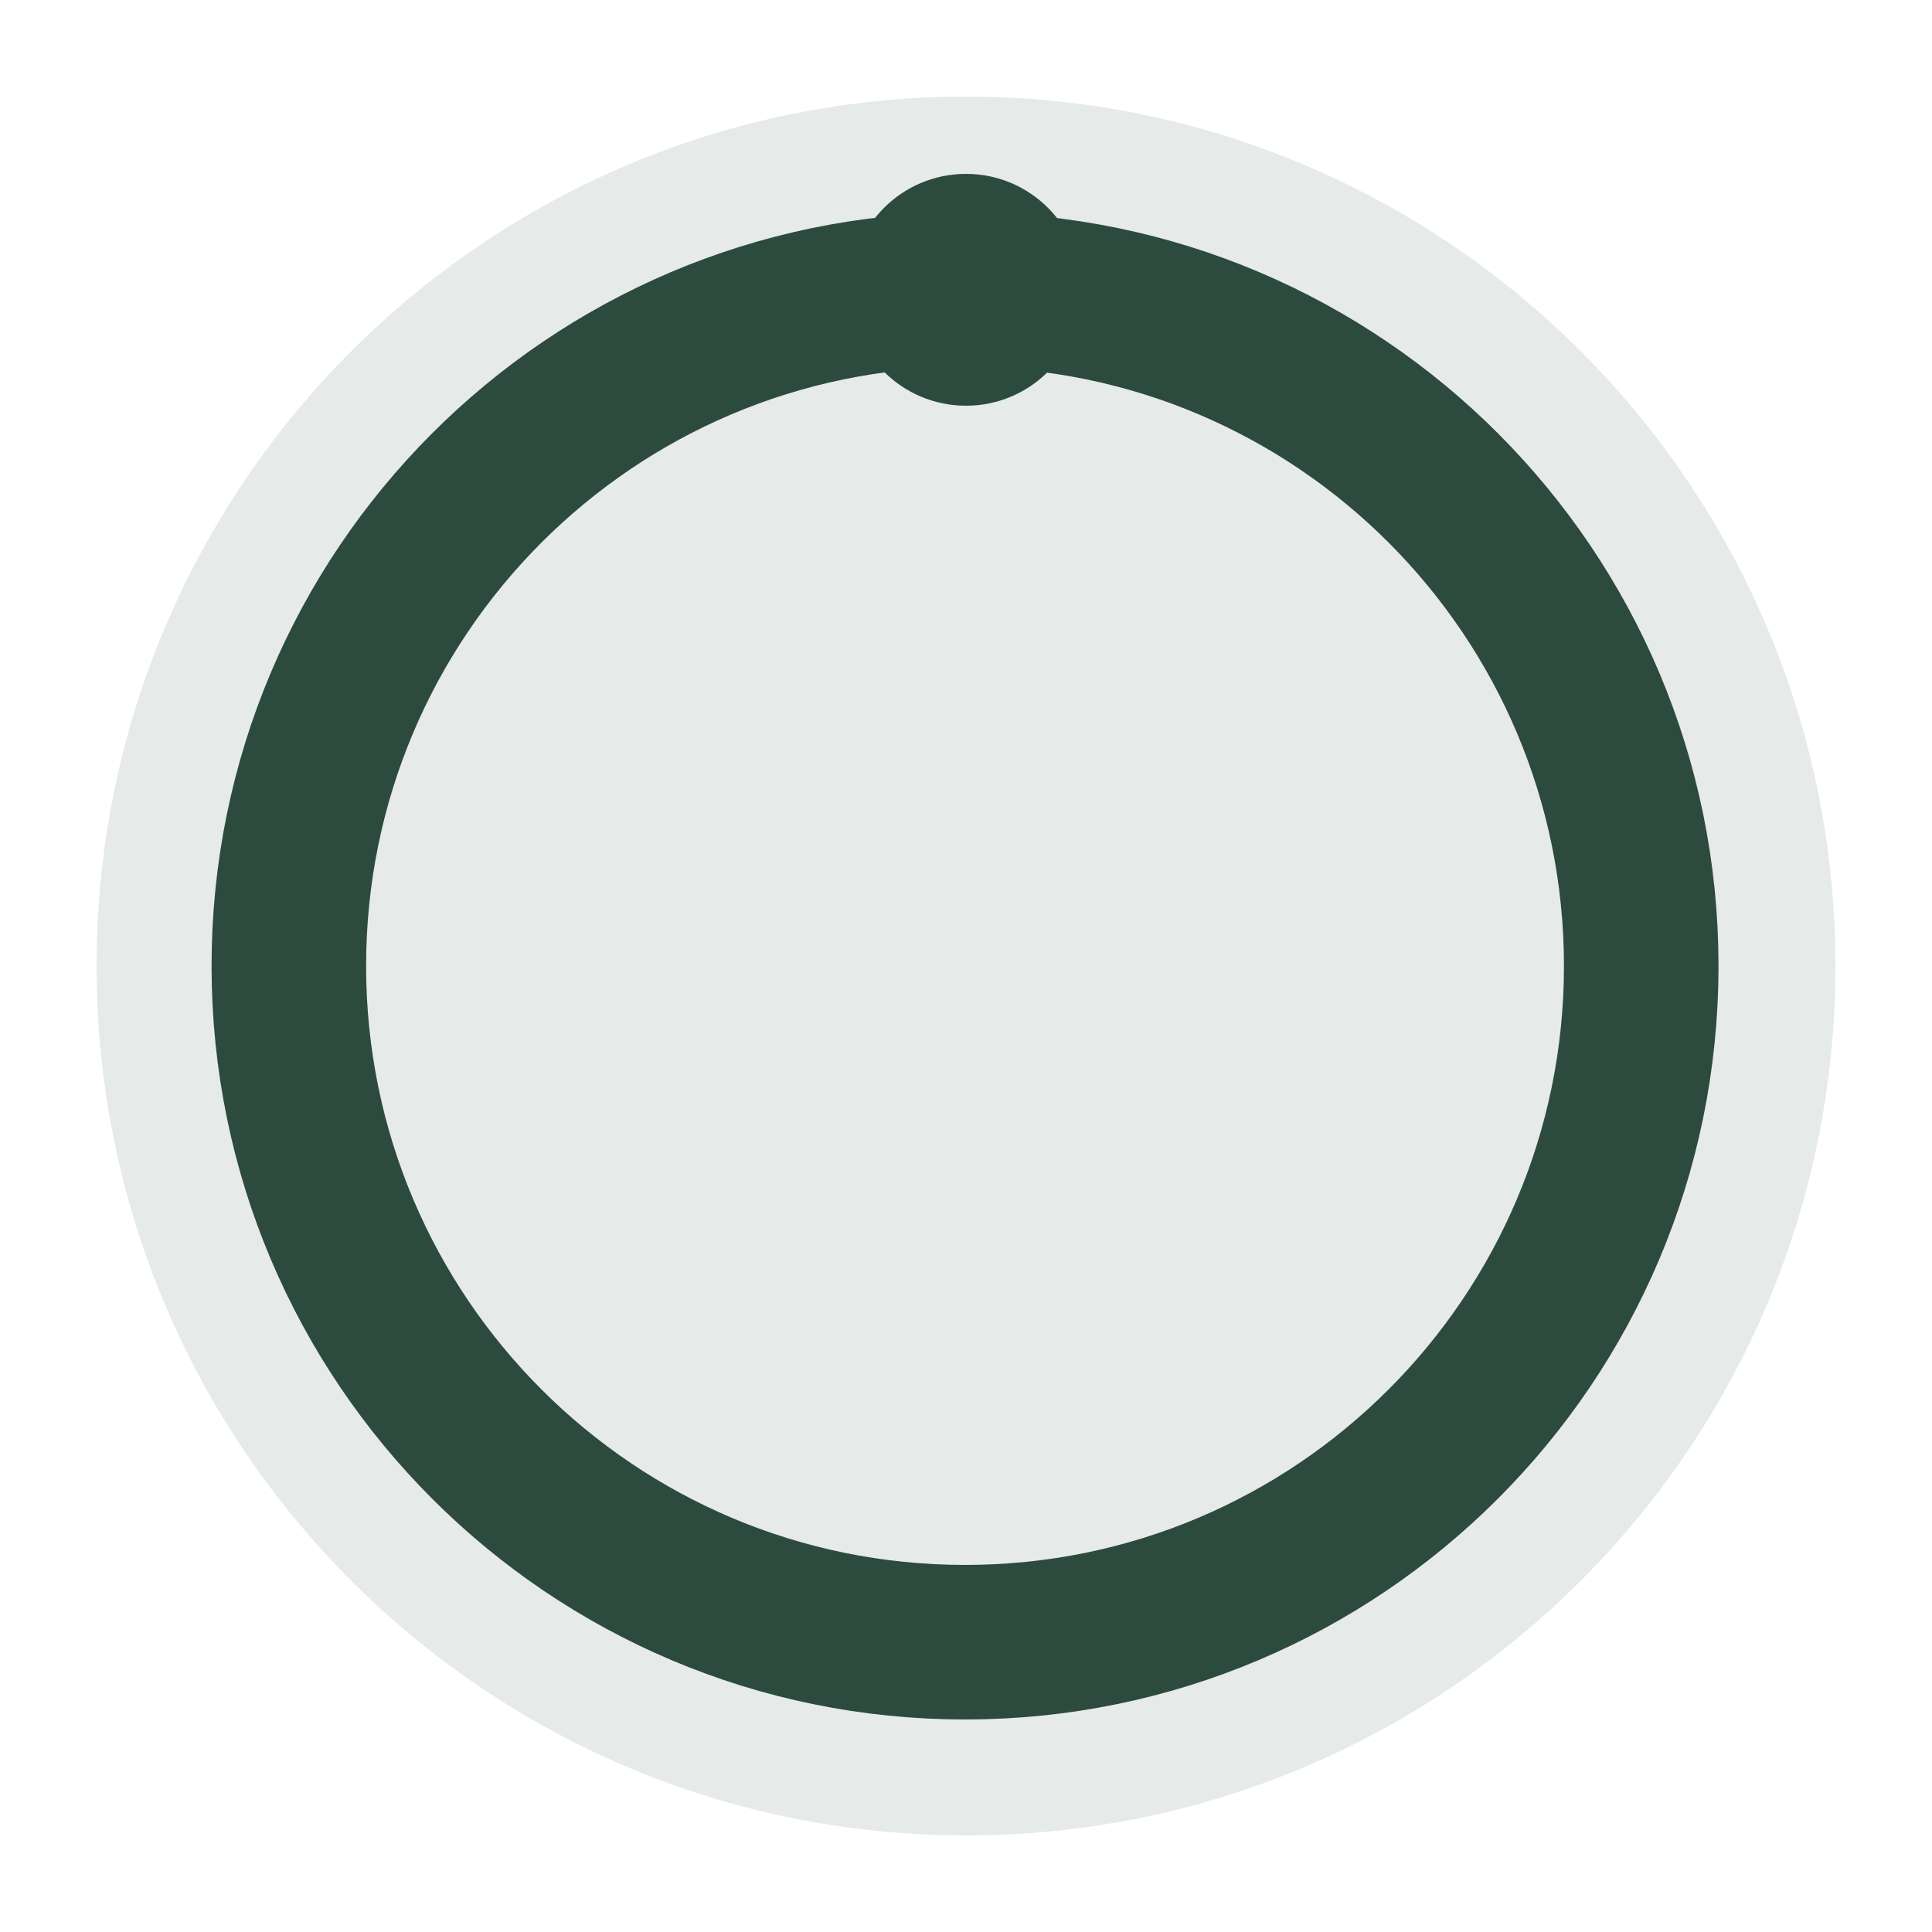
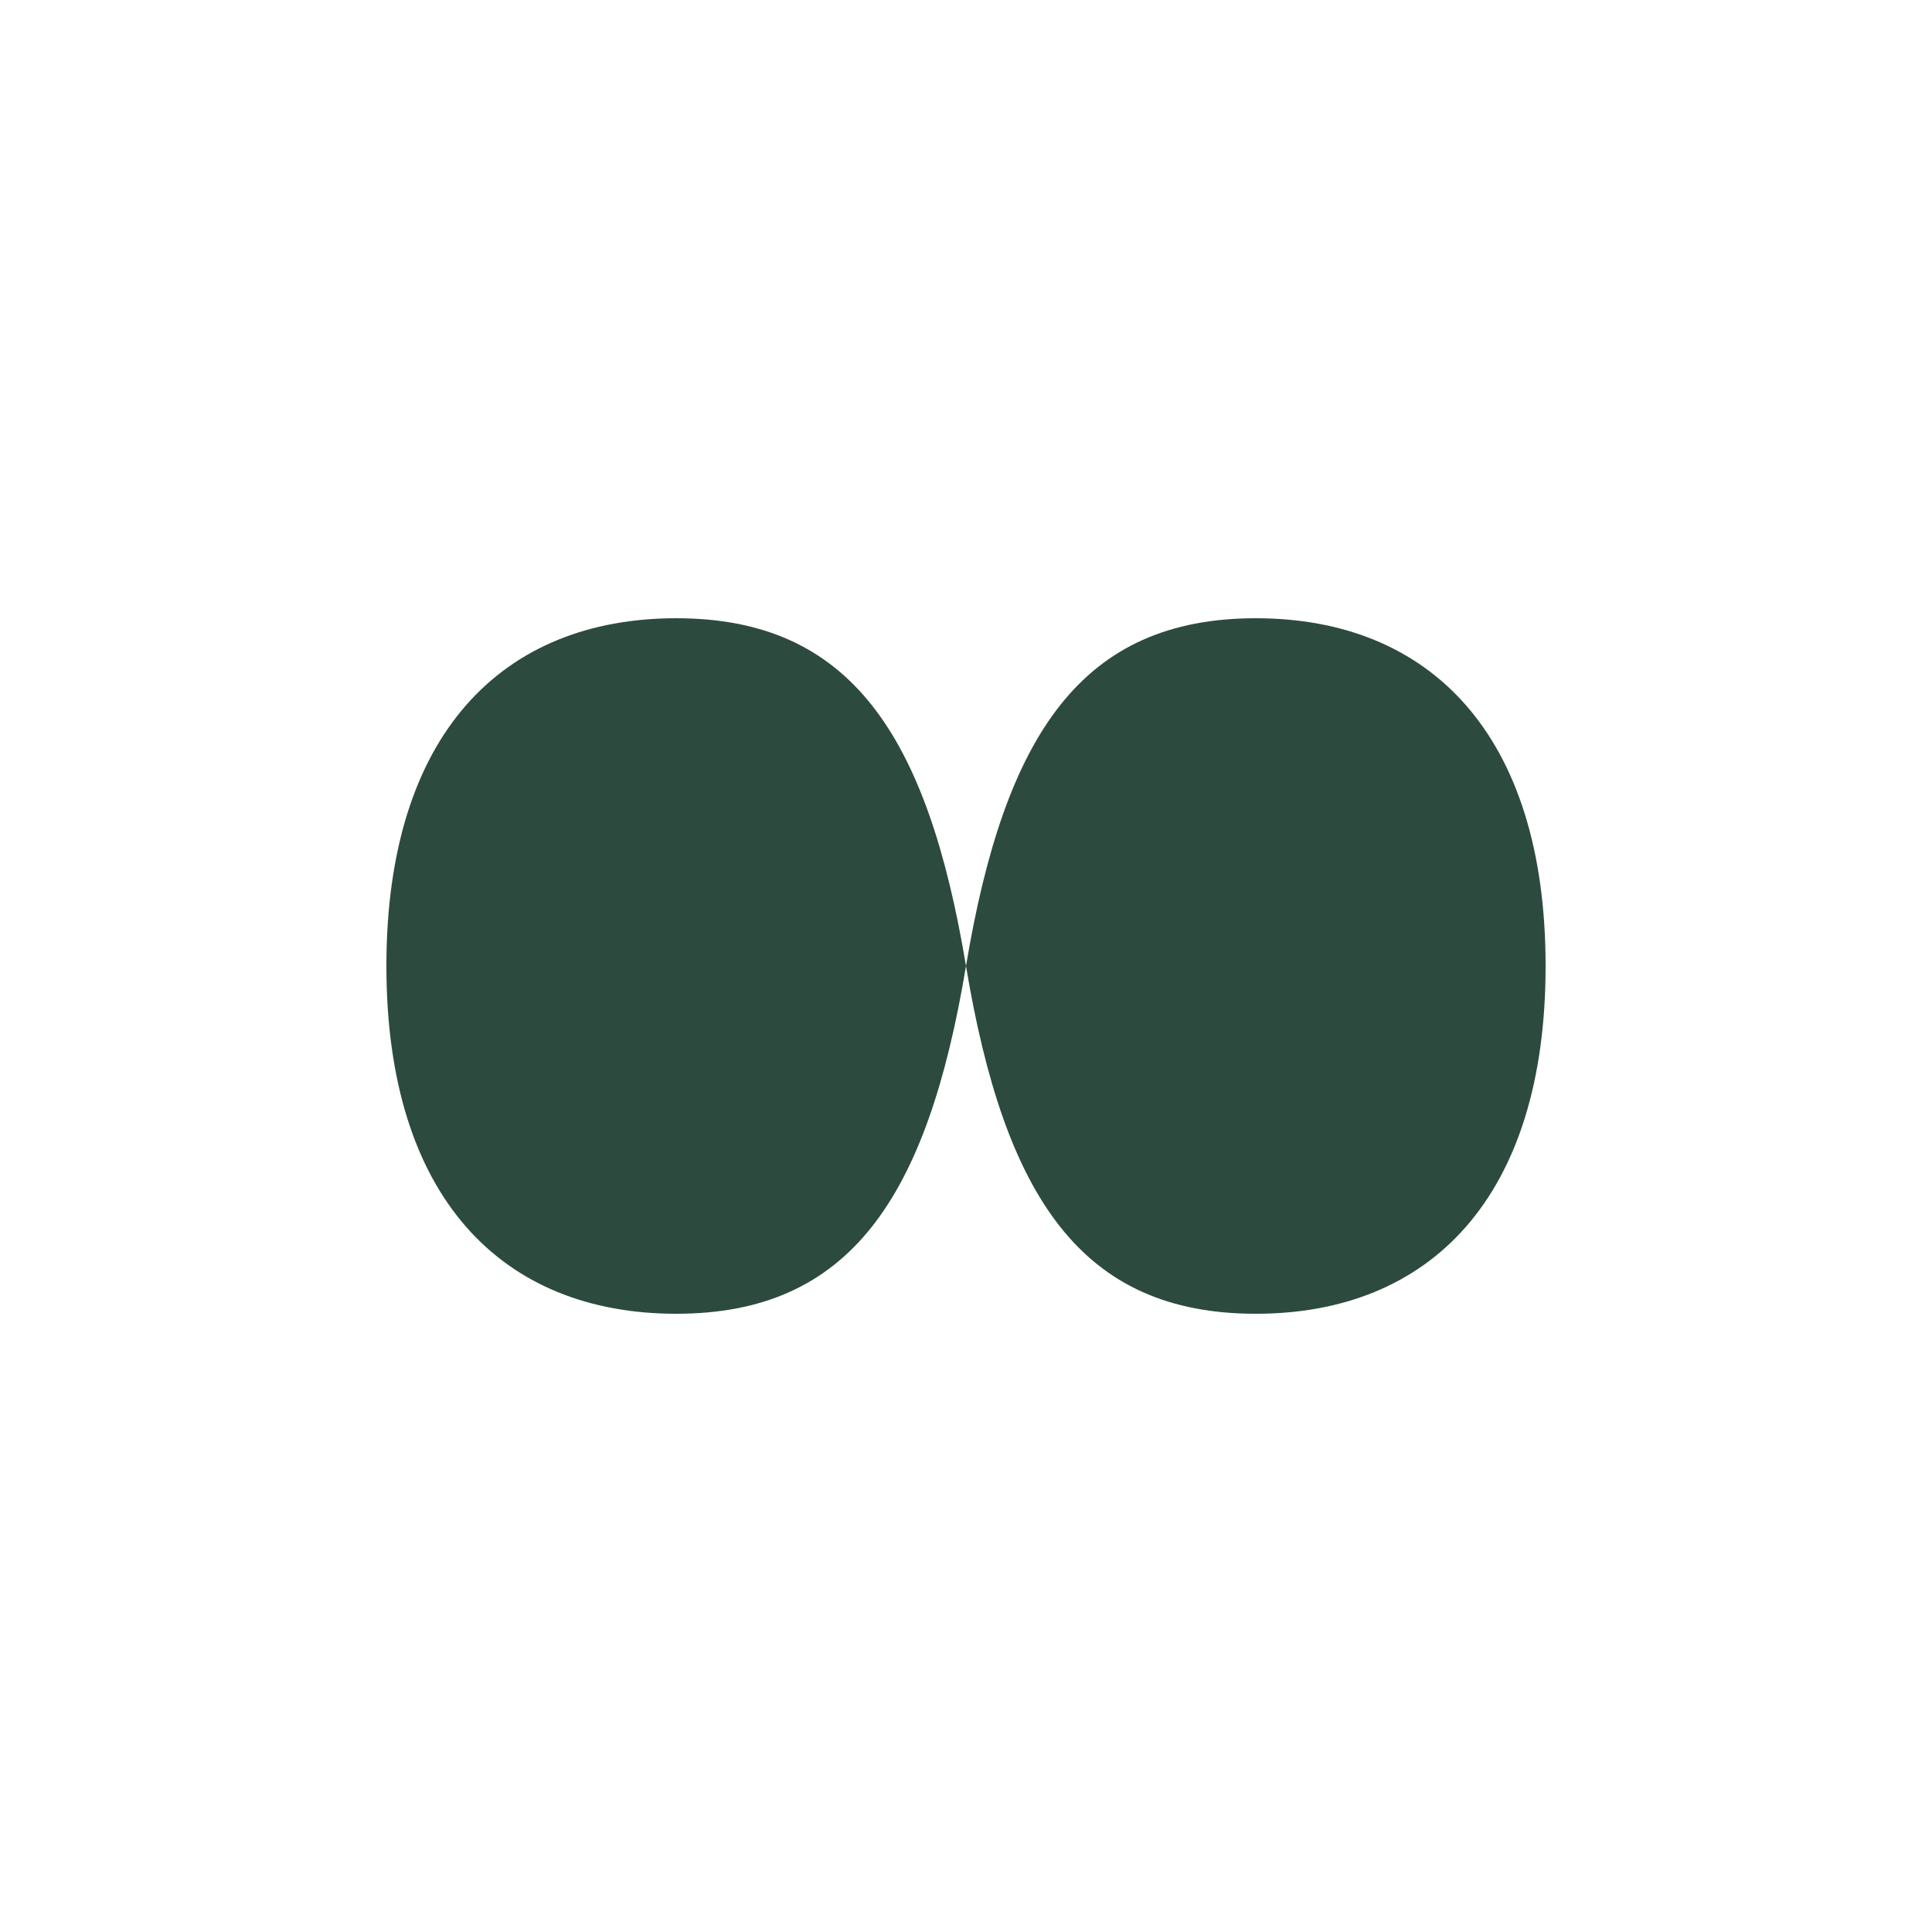
<svg xmlns="http://www.w3.org/2000/svg" viewBox="0 0 100 100">
-   <circle cx="50" cy="50" r="45" fill="#2D4A3E" opacity="0.12" />
-   <path d="M 50 15 A 35 35 0 1 1 49.9 15" fill="none" stroke="#2D4A3E" stroke-width="8" stroke-linecap="round" />
-   <circle cx="50" cy="15" r="6" fill="#2D4A3E" />
+   <path d="M20 50 C20 38 26 32 35 32 C44 32 48 38 50 50 C52 62 56 68 65 68 C74 68 80 62 80 50 C80 38 74 32 65 32 C56 32 52 38 50 50 C48 62 44 68 35 68 C26 68 20 62 20 50Z" fill="#2D4A3E" />
</svg>
